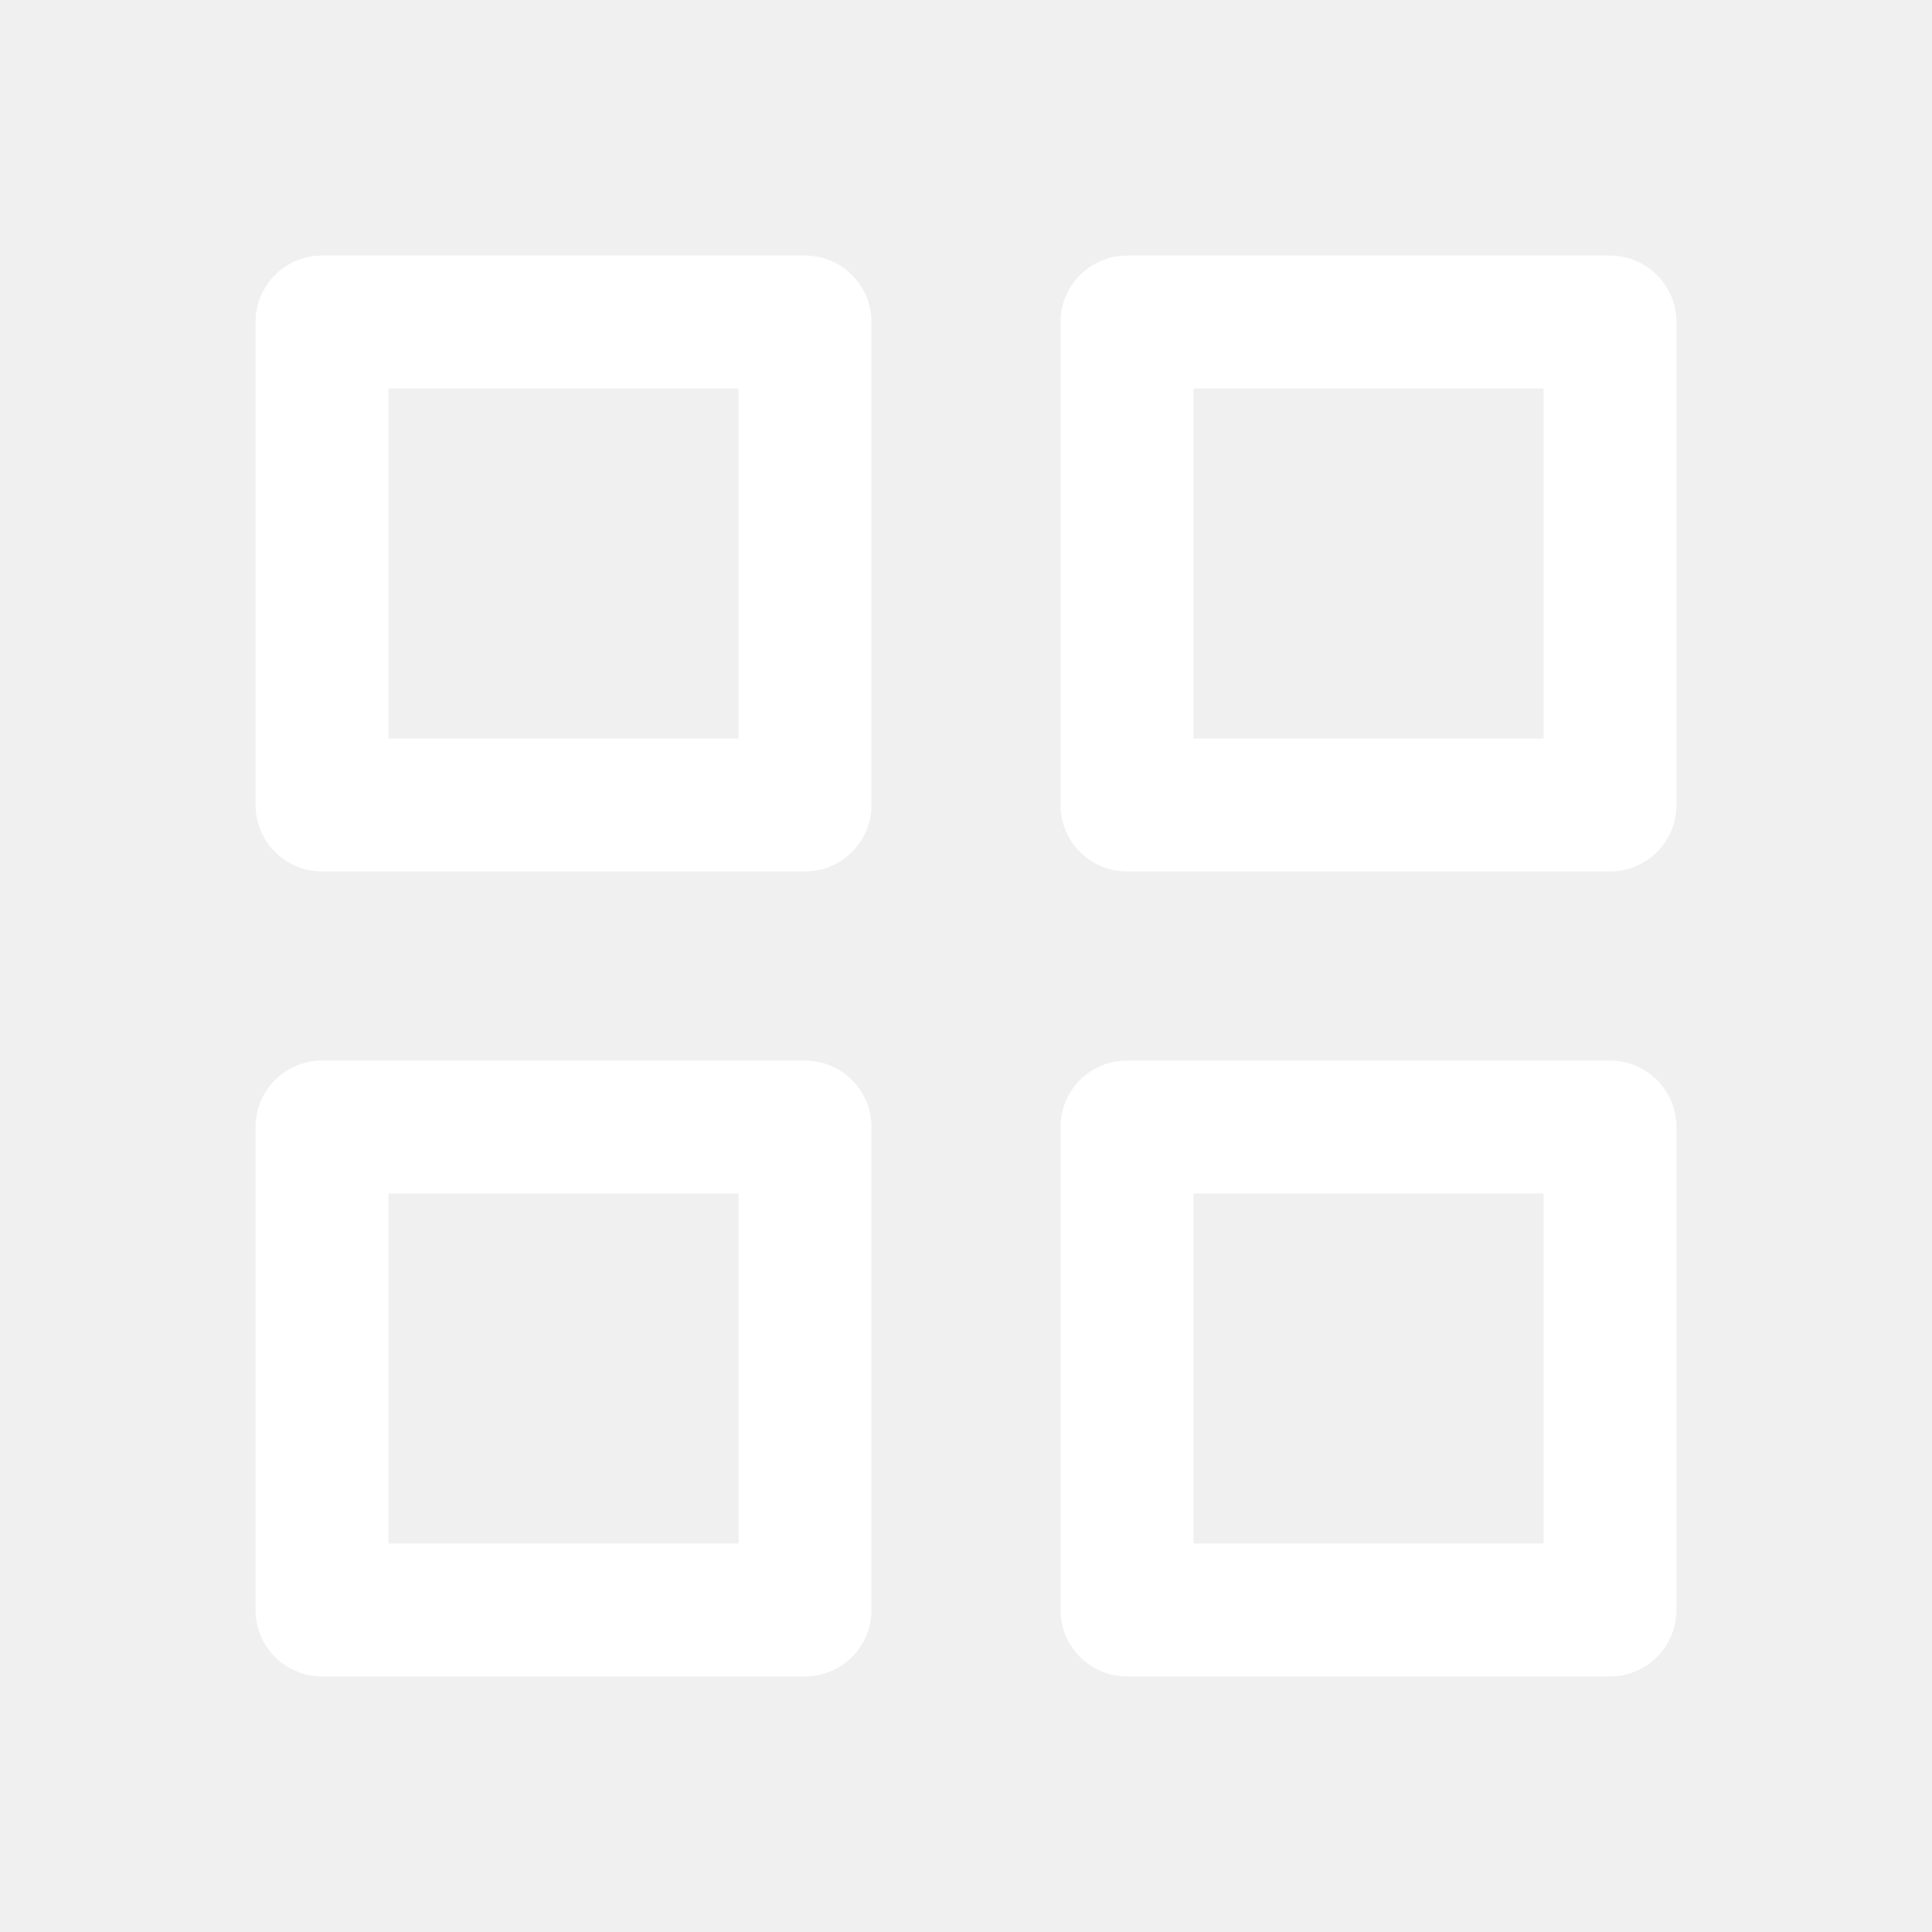
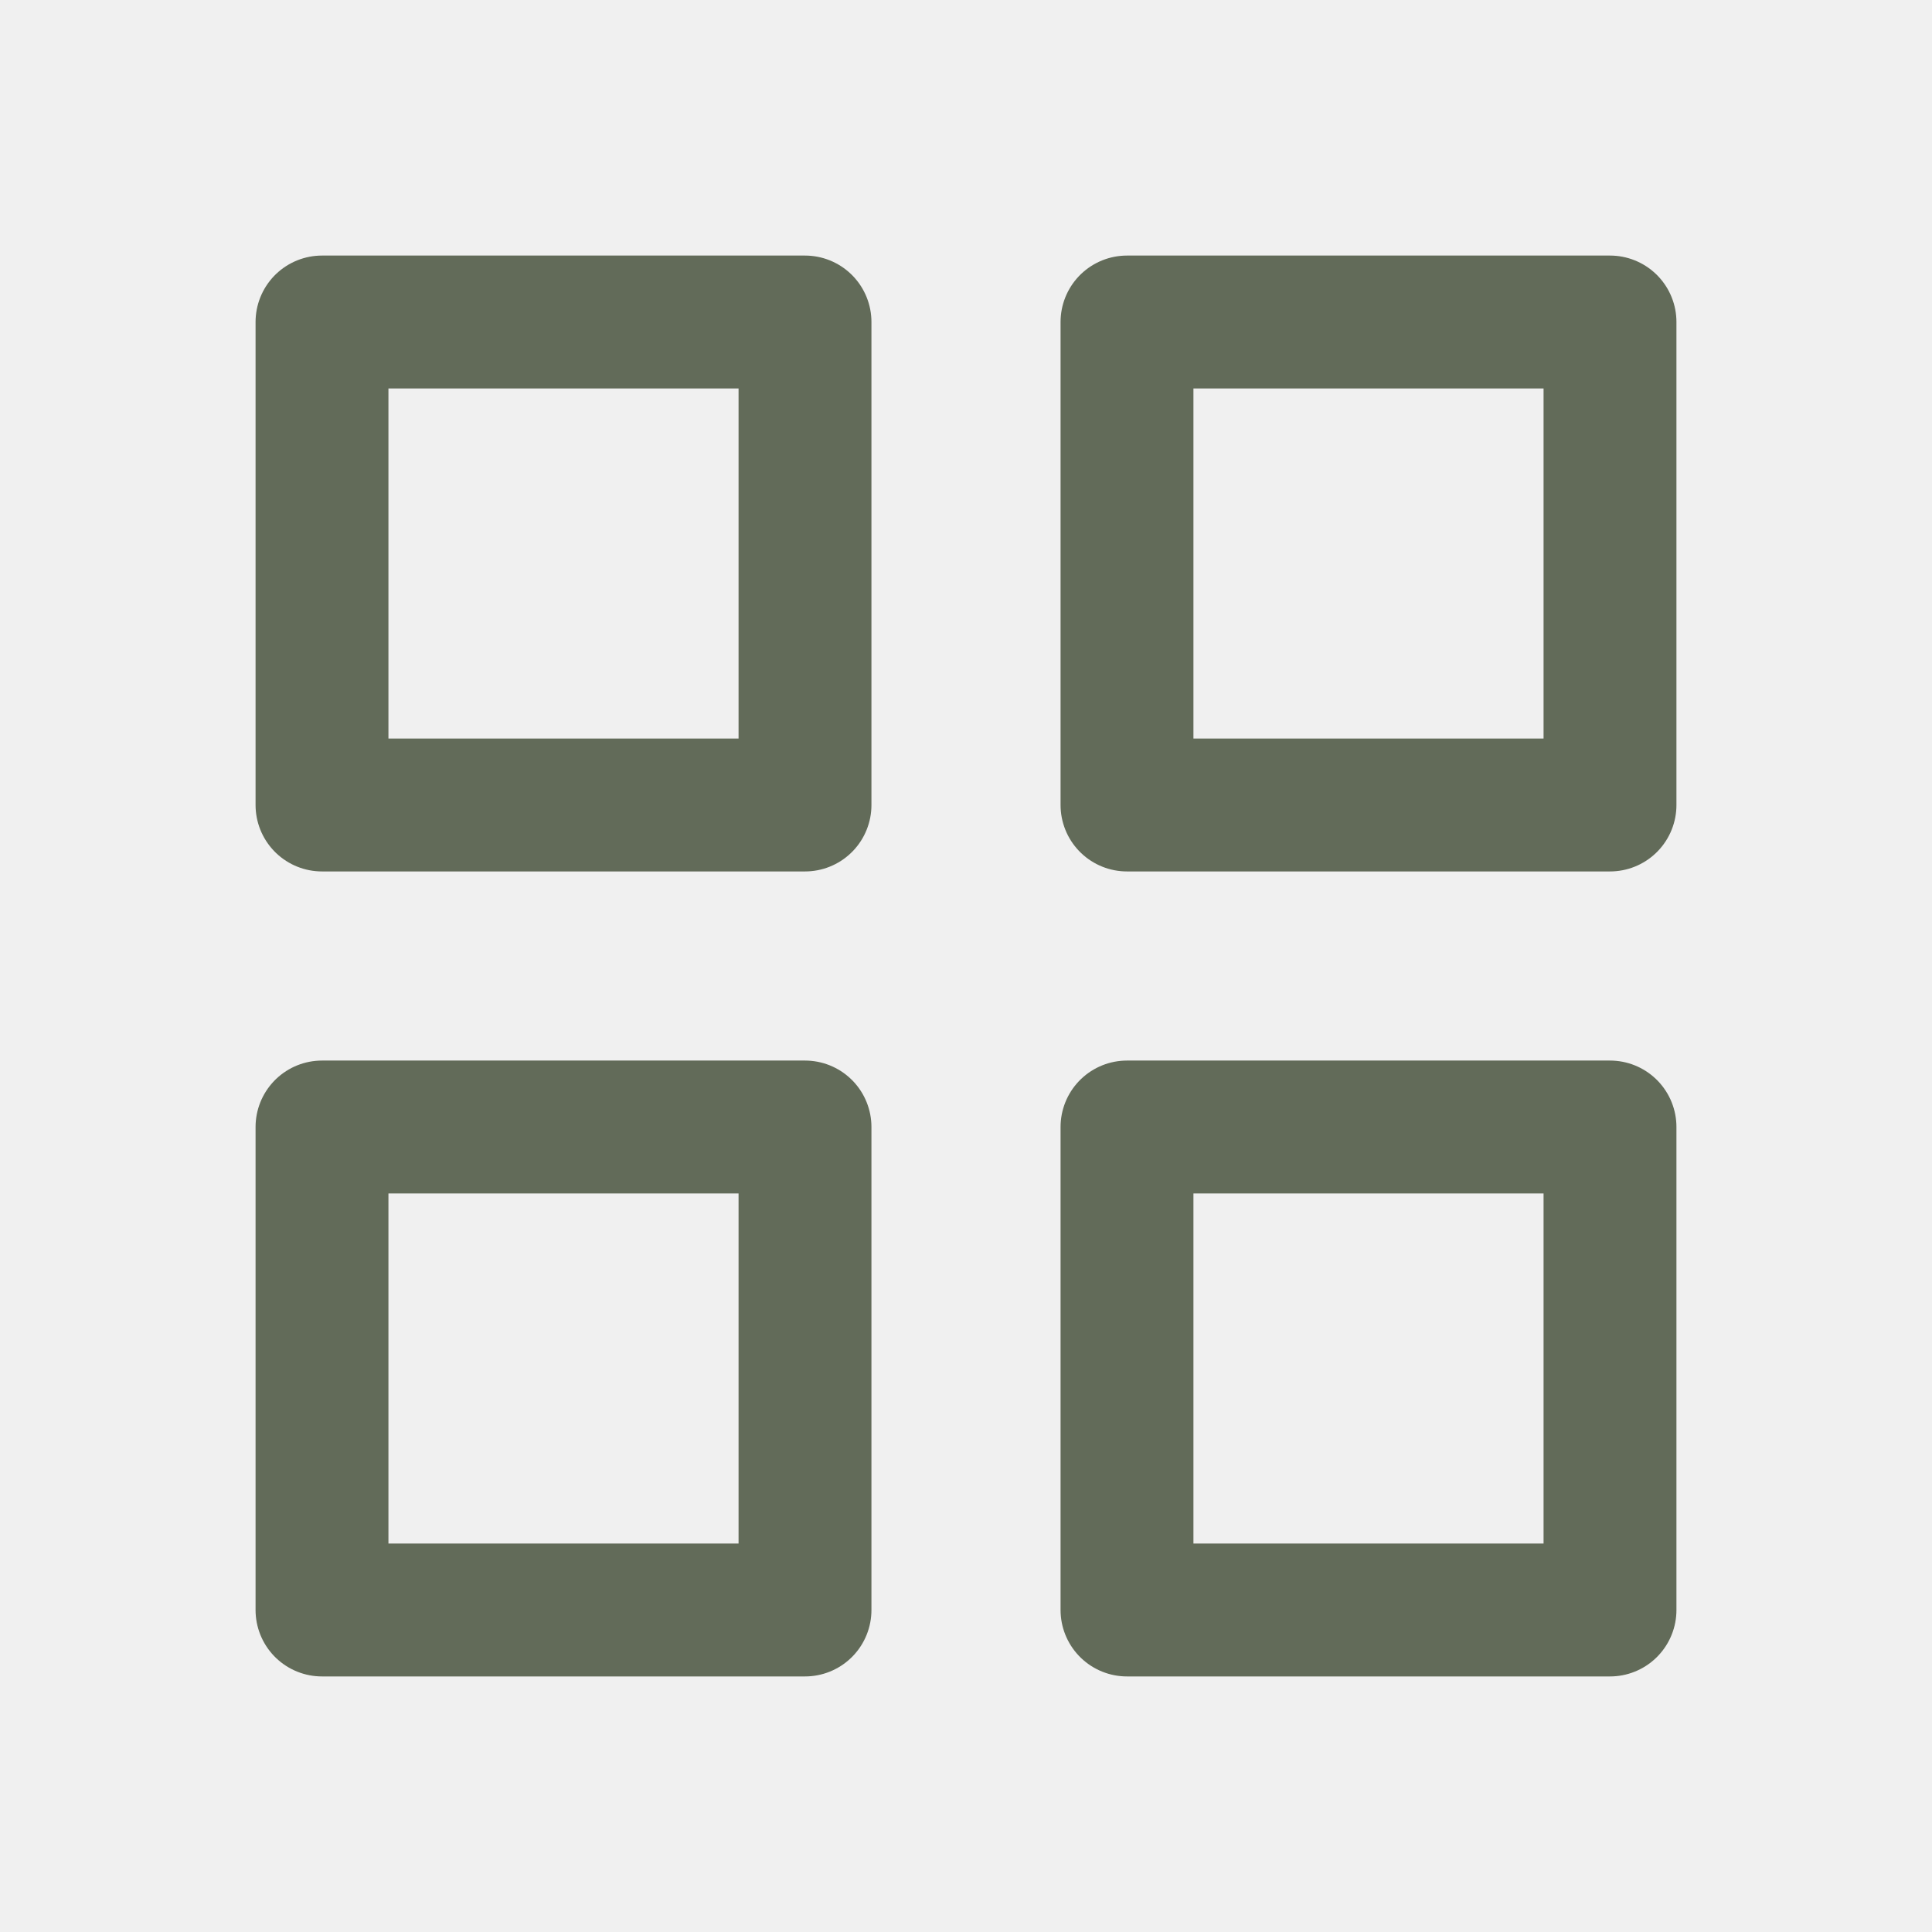
<svg xmlns="http://www.w3.org/2000/svg" width="18" height="18" viewBox="0 0 18 18" fill="none">
-   <path d="M3 3H7.5V7.5H3V3ZM10.5 3H15V7.5H10.5V3ZM3 10.5H7.5V15H3V10.5ZM10.5 10.5H15V15H10.5V10.5Z" stroke="white" stroke-width="1.238" stroke-linecap="round" stroke-linejoin="round" />
+   <path d="M3 3H7.5V7.5H3V3ZM10.5 3H15V7.5H10.5V3ZM3 10.5H7.5V15H3V10.5ZM10.5 10.5H15V15H10.5V10.5Z" stroke="#626B59" stroke-width="1.238" stroke-linecap="round" stroke-linejoin="round" />
</svg>
